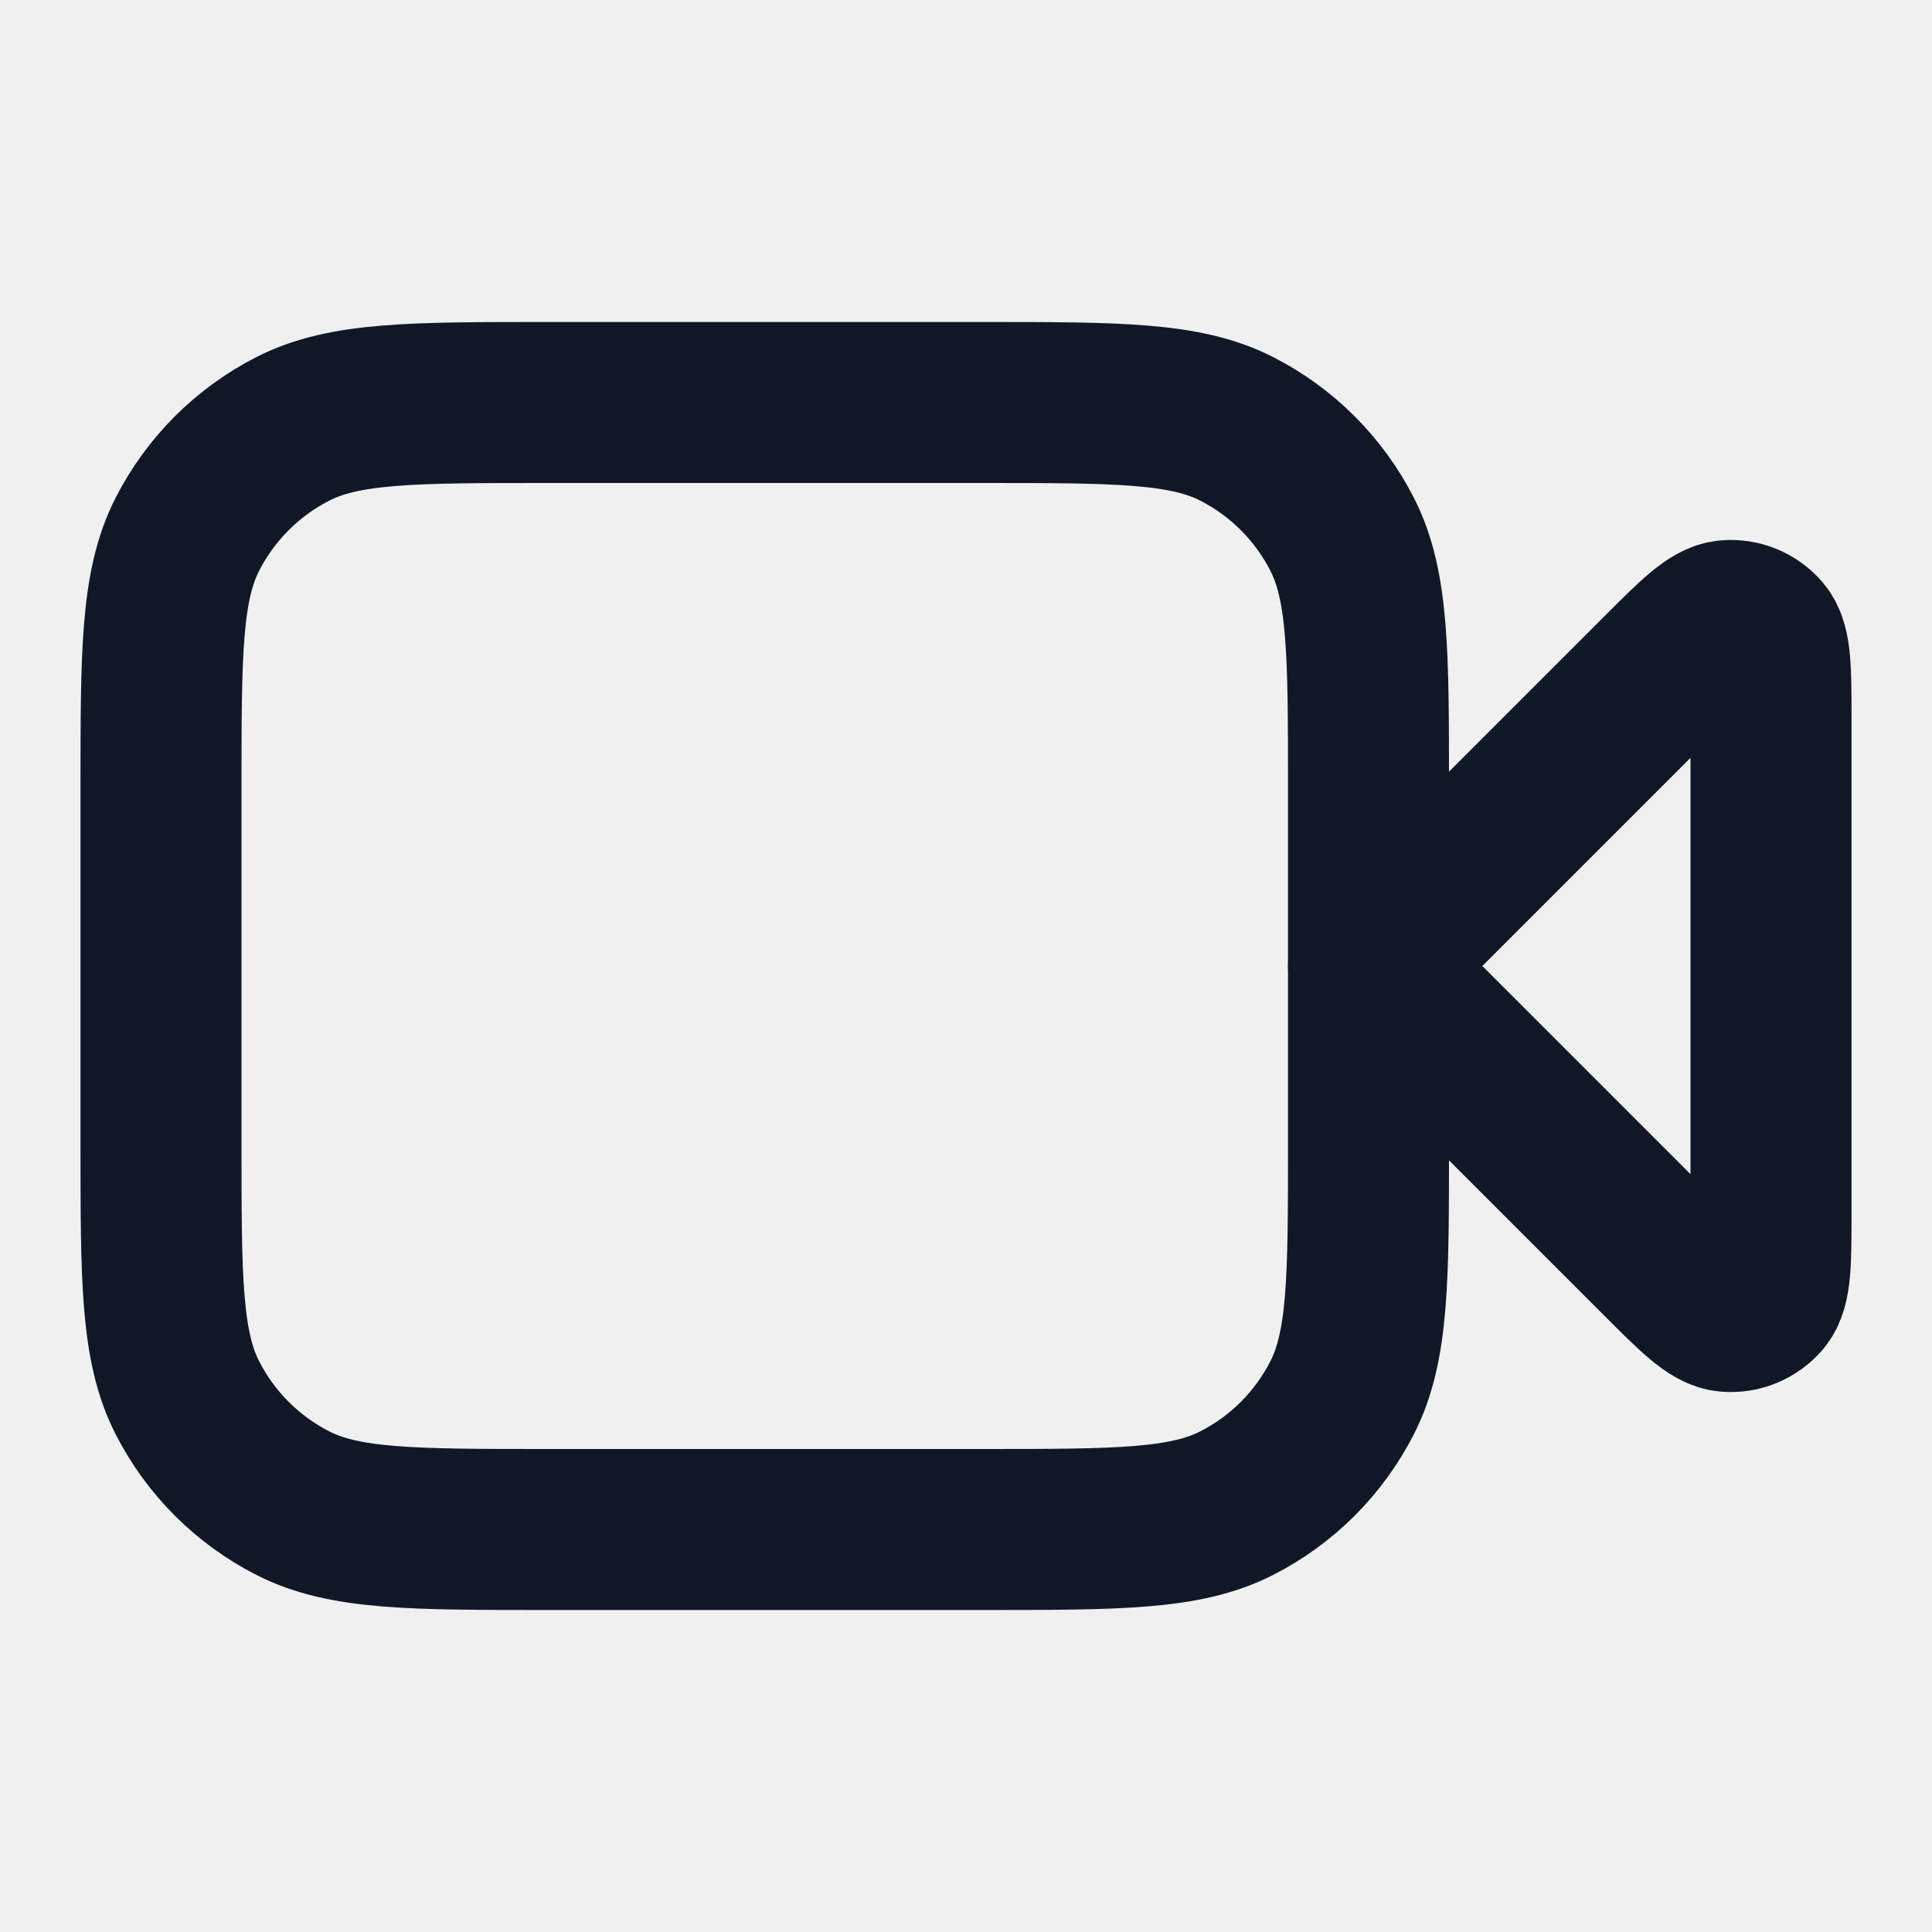
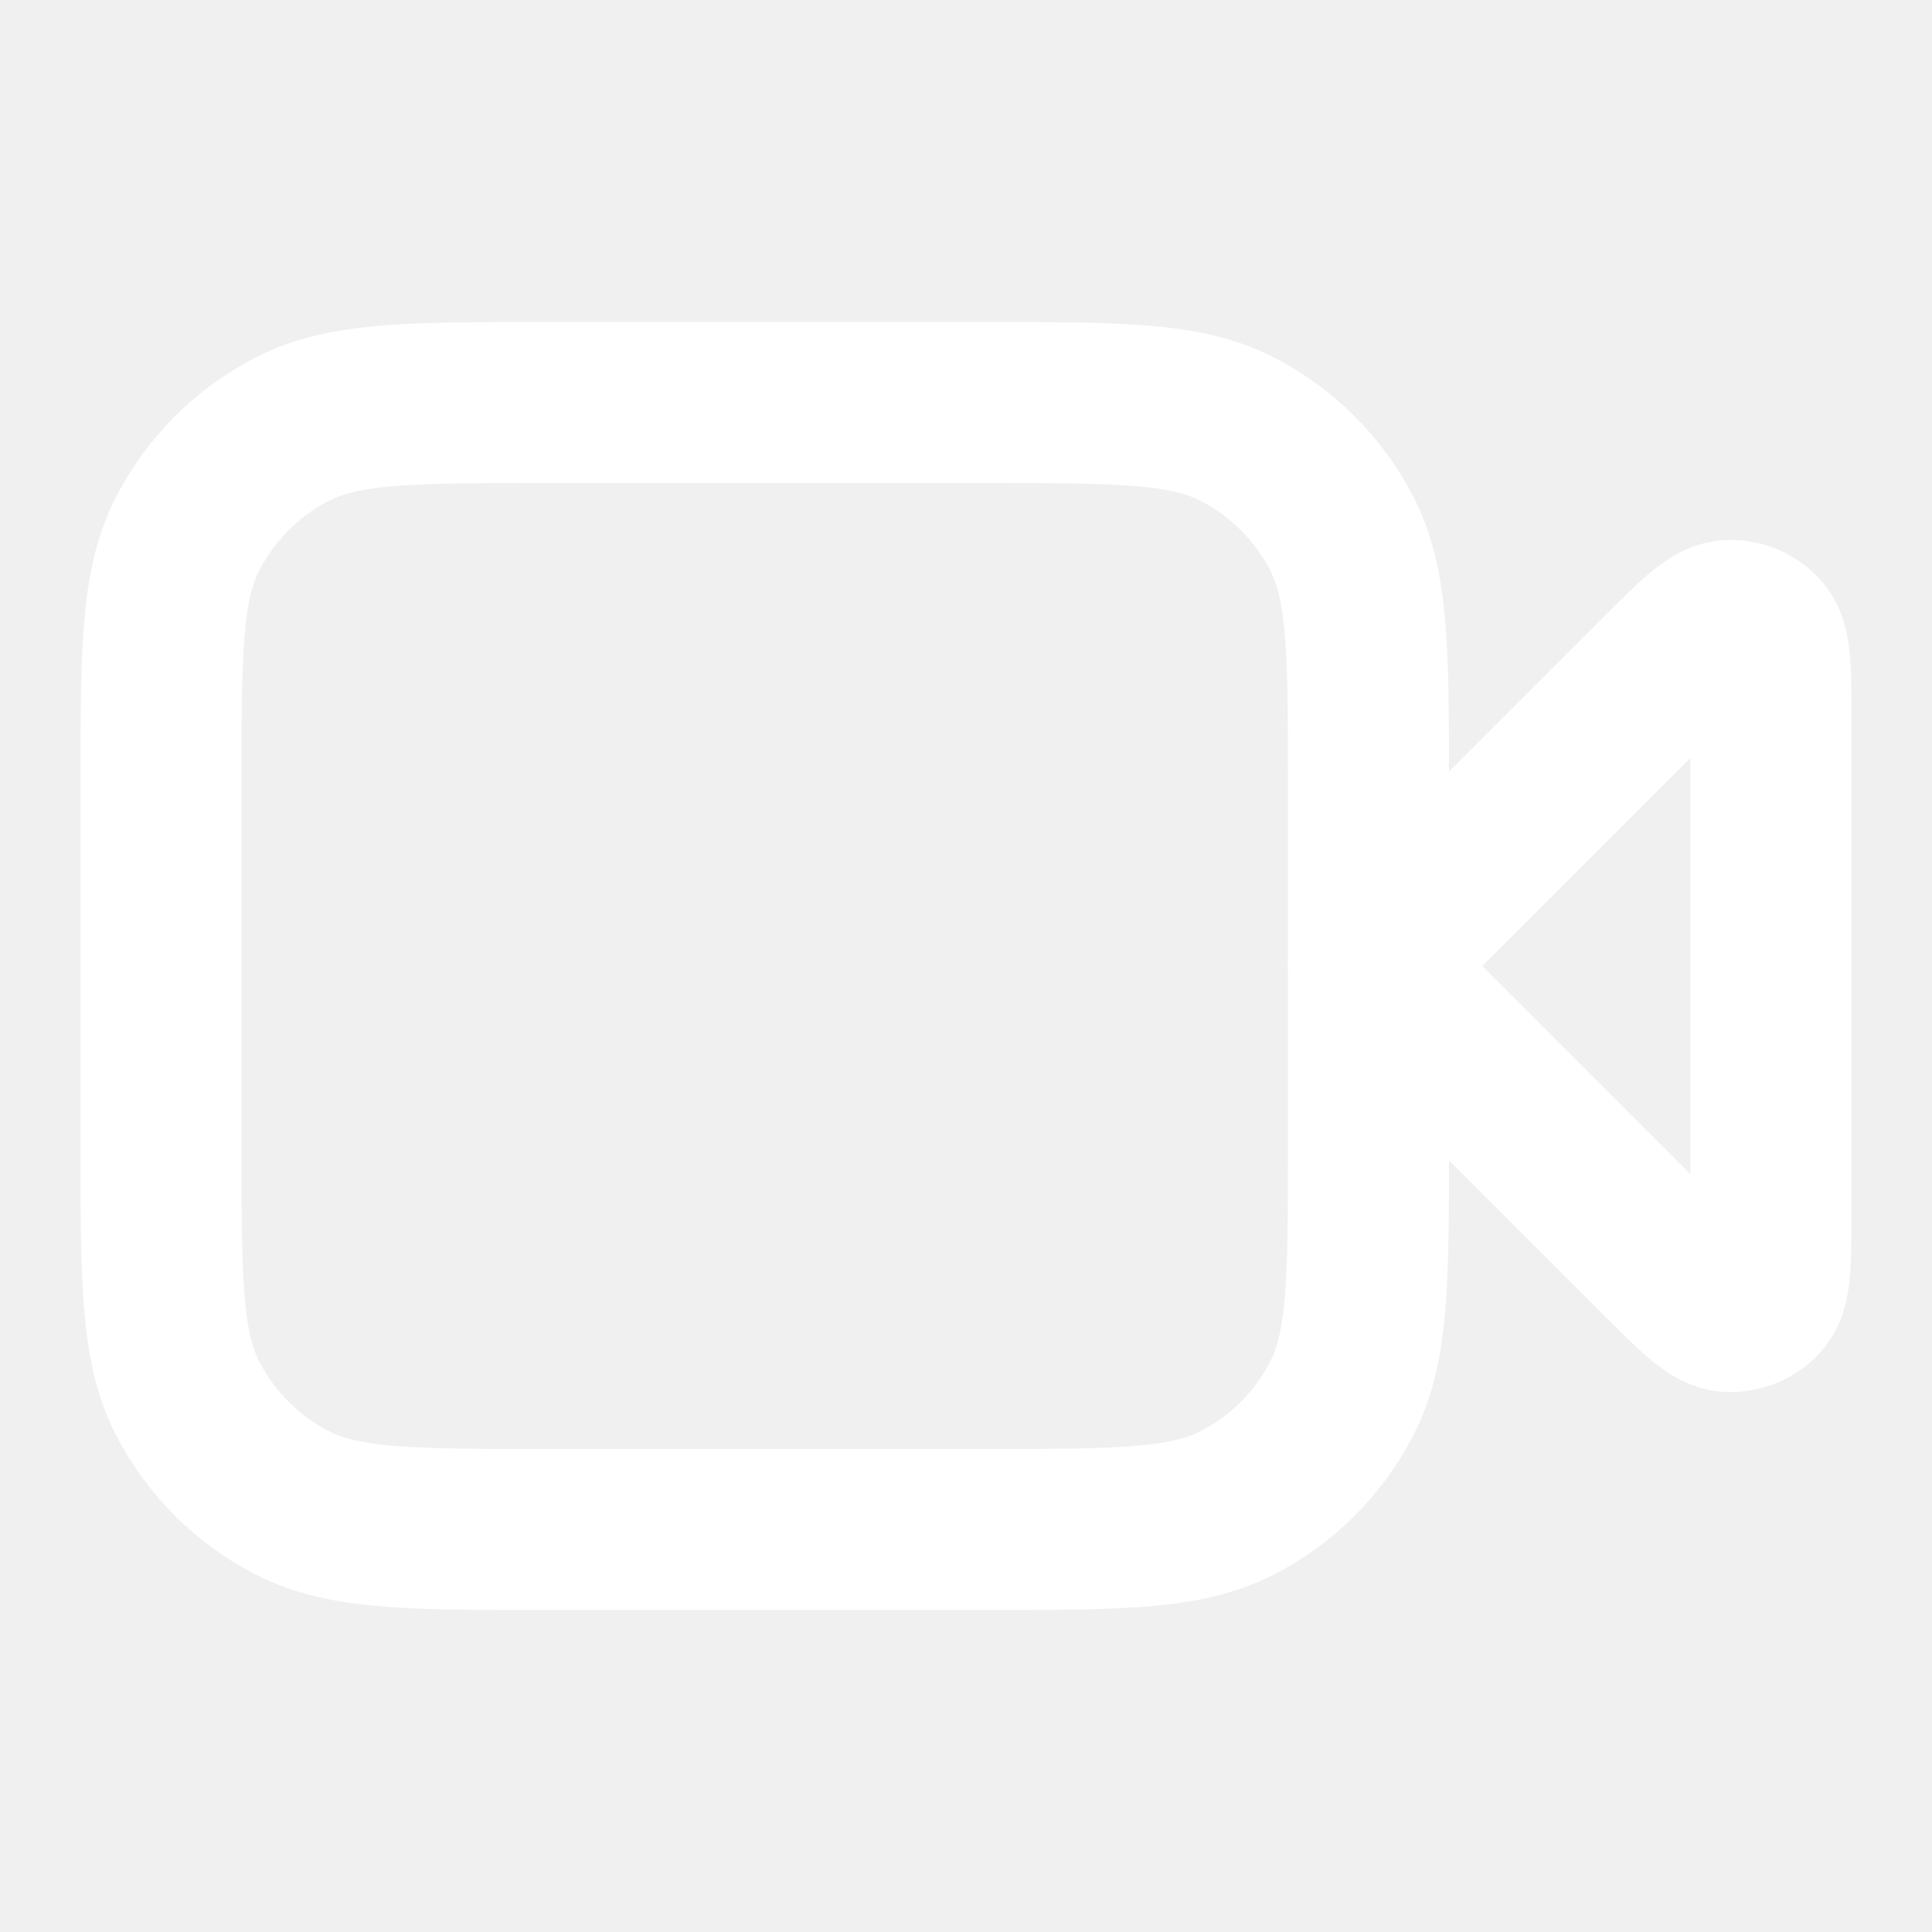
<svg xmlns="http://www.w3.org/2000/svg" width="24" height="24" viewBox="0 0 24 24" fill="none">
  <g id="video-recorder">
    <g id="Icon">
-       <path d="M22 8.931C22 8.326 22 8.023 21.88 7.882C21.776 7.761 21.62 7.696 21.461 7.709C21.277 7.723 21.063 7.937 20.634 8.366L17 12L20.634 15.634C21.063 16.063 21.277 16.277 21.461 16.291C21.62 16.304 21.776 16.239 21.88 16.118C22 15.977 22 15.674 22 15.069V8.931Z" stroke="#101828" stroke-width="2" stroke-linecap="round" stroke-linejoin="round" />
-       <path d="M2 9.8C2 8.12 2 7.28 2.327 6.638C2.615 6.074 3.074 5.615 3.638 5.327C4.28 5 5.12 5 6.8 5H12.2C13.88 5 14.72 5 15.362 5.327C15.927 5.615 16.385 6.074 16.673 6.638C17 7.28 17 8.12 17 9.8V14.2C17 15.88 17 16.72 16.673 17.362C16.385 17.927 15.927 18.385 15.362 18.673C14.72 19 13.88 19 12.2 19H6.8C5.12 19 4.28 19 3.638 18.673C3.074 18.385 2.615 17.927 2.327 17.362C2 16.72 2 15.88 2 14.2V9.8Z" stroke="#101828" stroke-width="2" stroke-linecap="round" stroke-linejoin="round" />
+       <path d="M22 8.931C22 8.326 22 8.023 21.88 7.882C21.776 7.761 21.62 7.696 21.461 7.709C21.277 7.723 21.063 7.937 20.634 8.366L17 12L20.634 15.634C21.063 16.063 21.277 16.277 21.461 16.291C21.62 16.304 21.776 16.239 21.88 16.118C22 15.977 22 15.674 22 15.069V8.931Z" stroke="white" stroke-width="2" stroke-linecap="round" stroke-linejoin="round" />
+       <path d="M2 9.8C2 8.12 2 7.28 2.327 6.638C2.615 6.074 3.074 5.615 3.638 5.327C4.28 5 5.12 5 6.8 5H12.2C13.88 5 14.72 5 15.362 5.327C15.927 5.615 16.385 6.074 16.673 6.638C17 7.28 17 8.12 17 9.8V14.2C17 15.88 17 16.72 16.673 17.362C16.385 17.927 15.927 18.385 15.362 18.673C14.72 19 13.88 19 12.2 19H6.8C5.12 19 4.28 19 3.638 18.673C3.074 18.385 2.615 17.927 2.327 17.362C2 16.72 2 15.88 2 14.2V9.8Z" stroke="white" stroke-width="2" stroke-linecap="round" stroke-linejoin="round" />
    </g>
  </g>
</svg>
